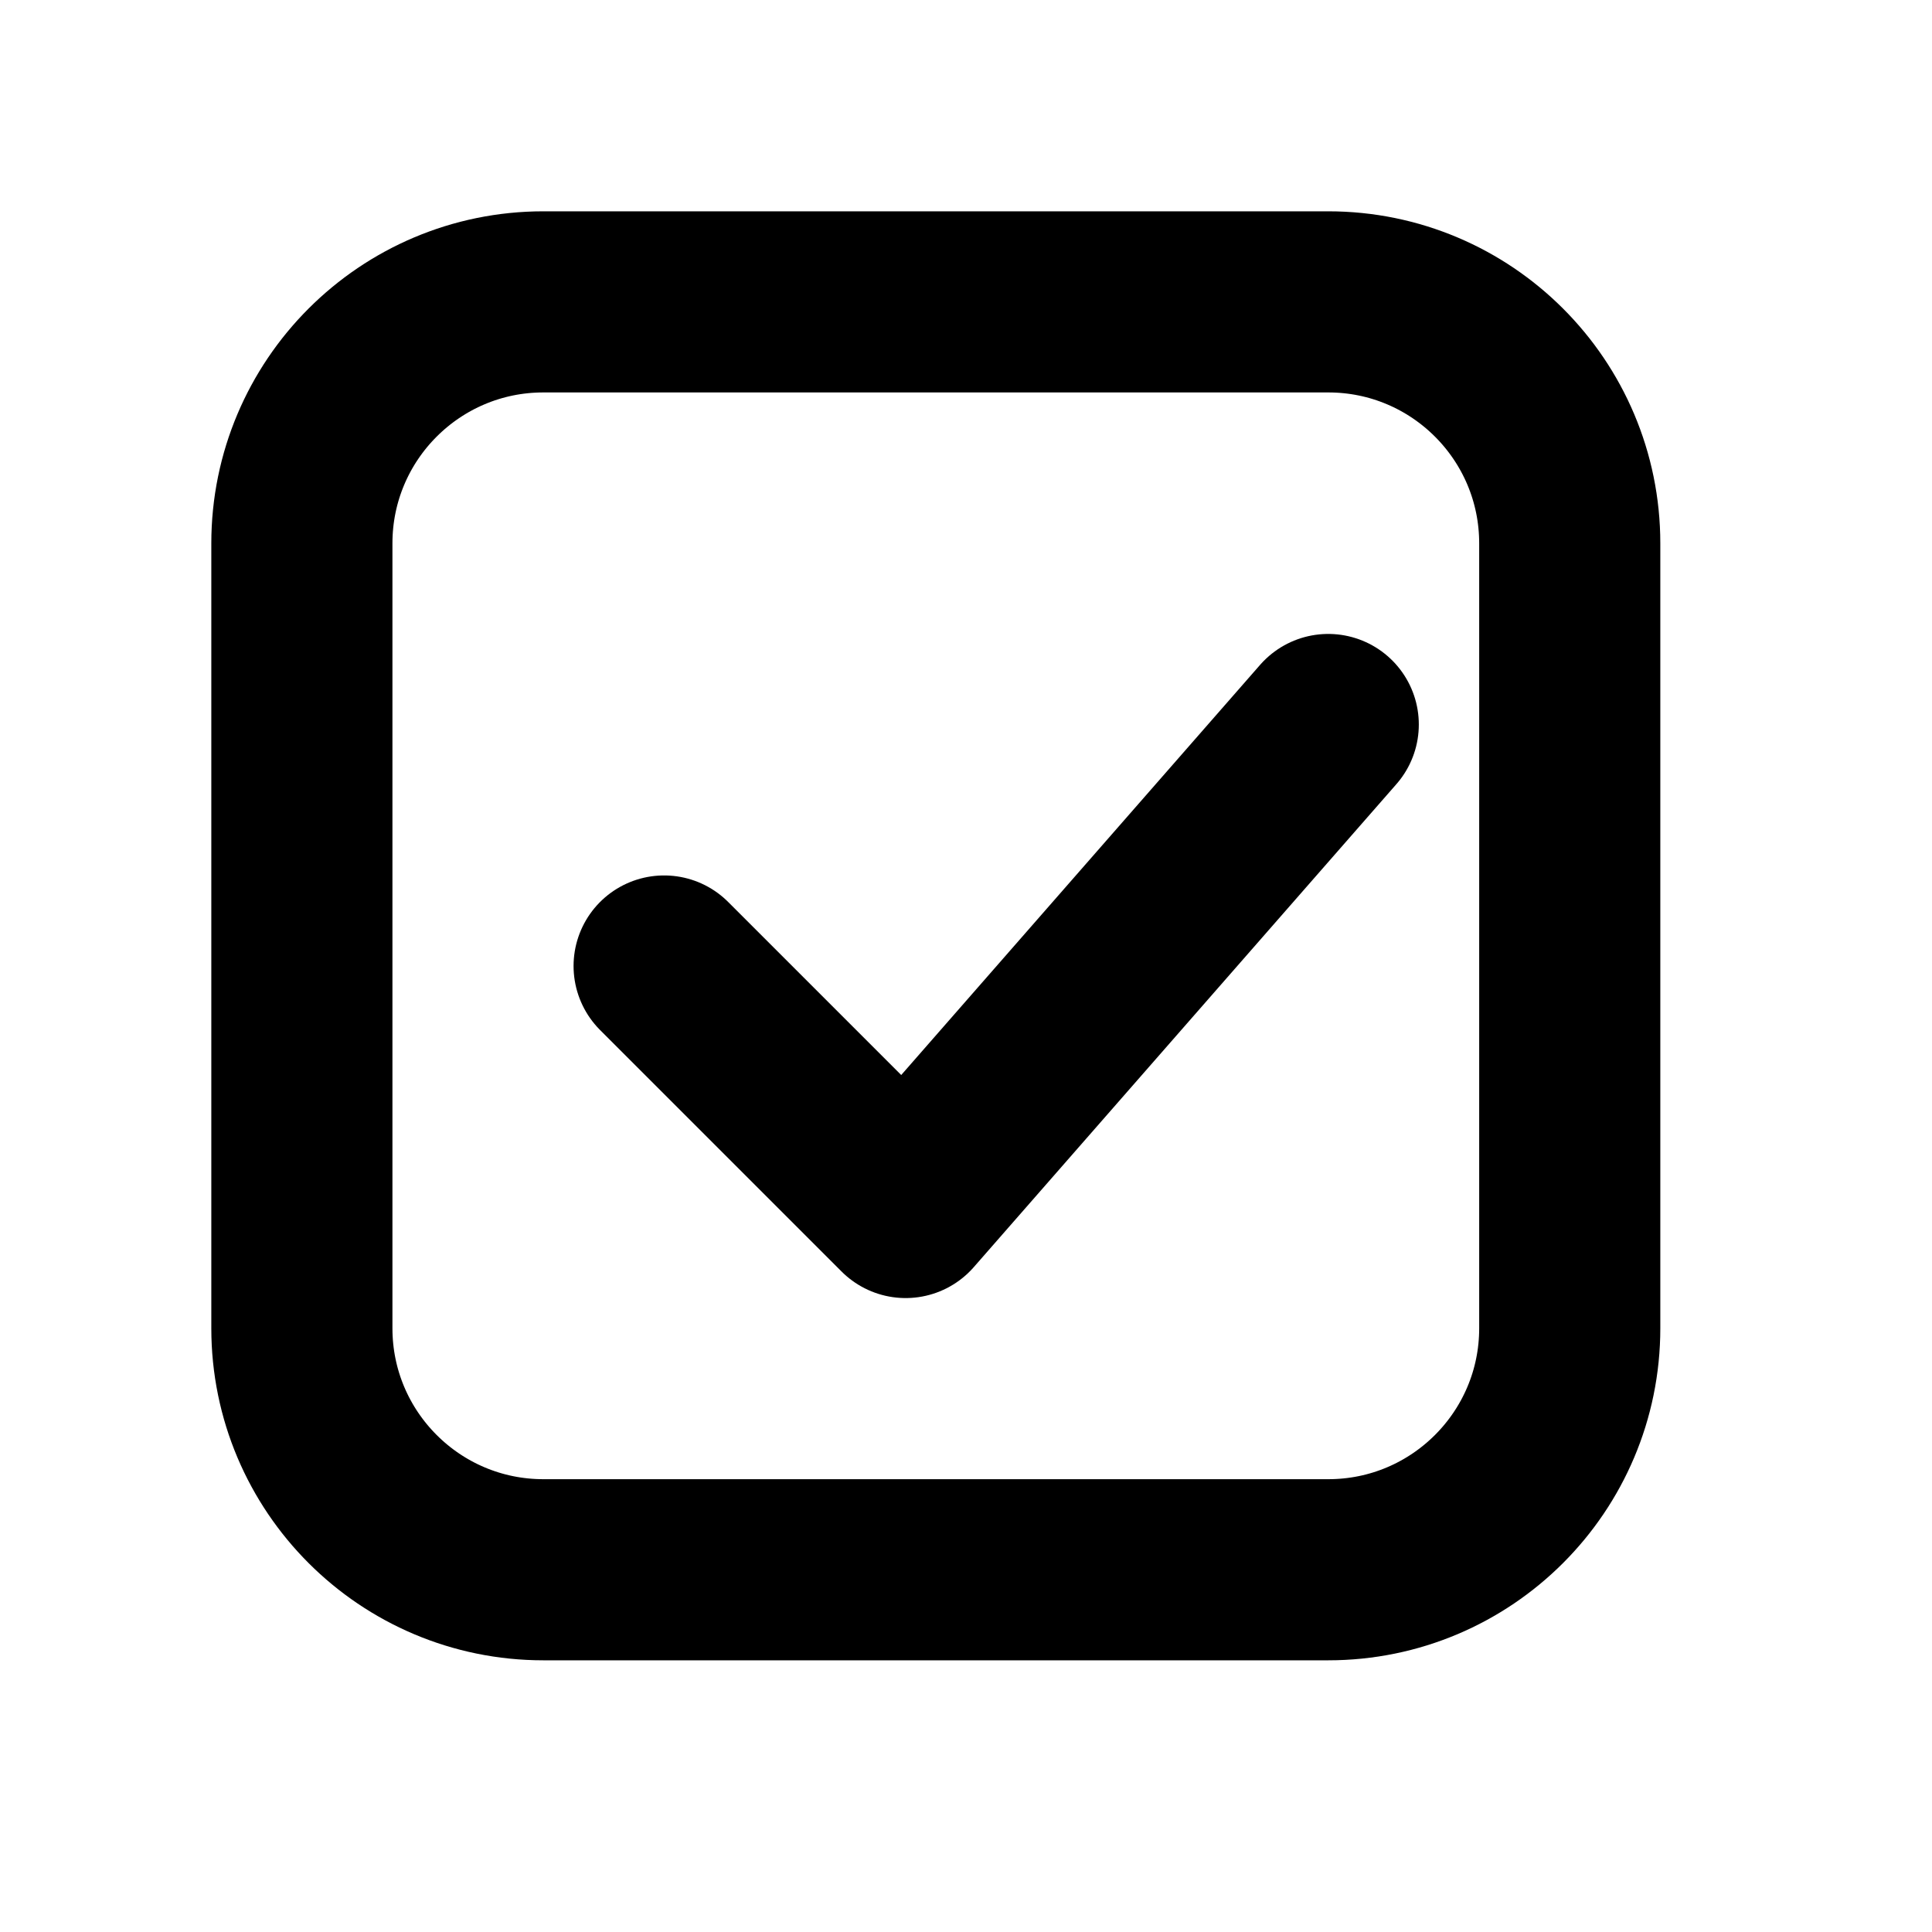
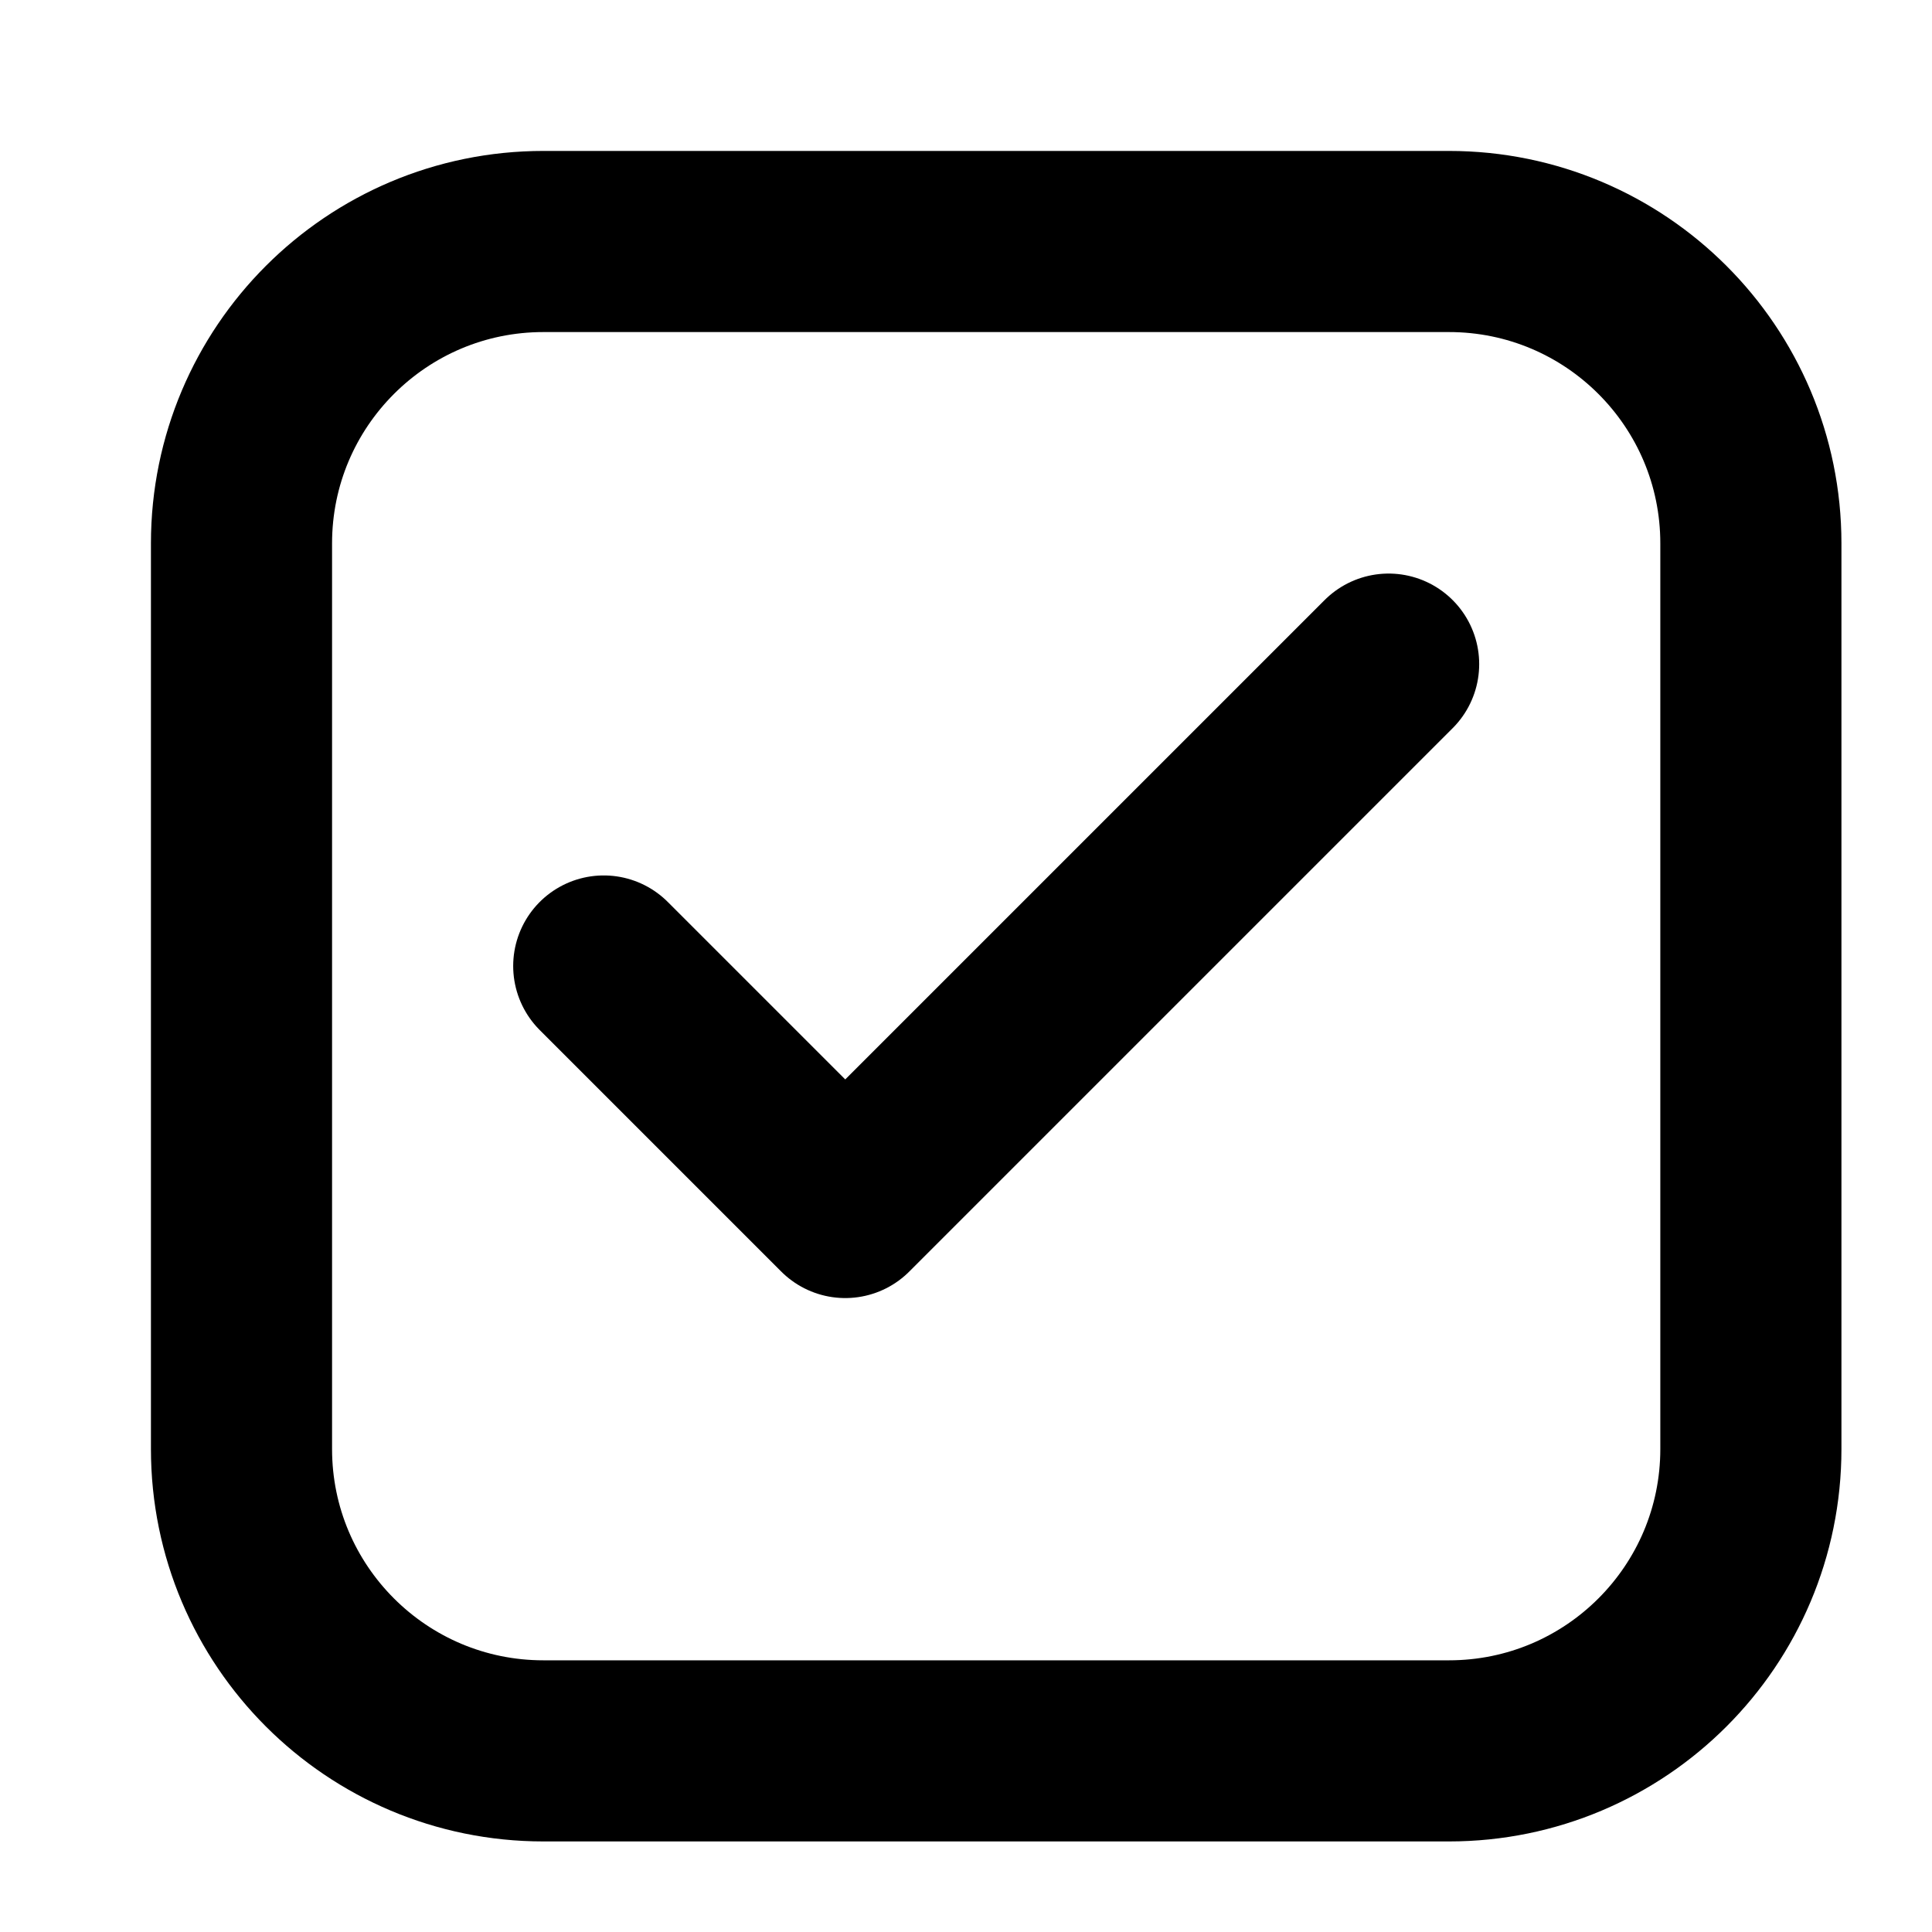
<svg xmlns="http://www.w3.org/2000/svg" viewBox="0 0 16 16" fill="none" stroke="currentColor" stroke-width="1.5" stroke-linecap="round" stroke-linejoin="round">
-   <rect x="2.5" y="2.5" width="10.5" height="10.5" rx="2" />
-   <path class="accent" d="M5.5 8L7.5 10L11 6" />
+   <rect x="2" y="2" width="12.5" height="12.5" rx="2.5" />
+   <path class="accent" d="M5 8L7 10L11.5 5.5" />
</svg>
